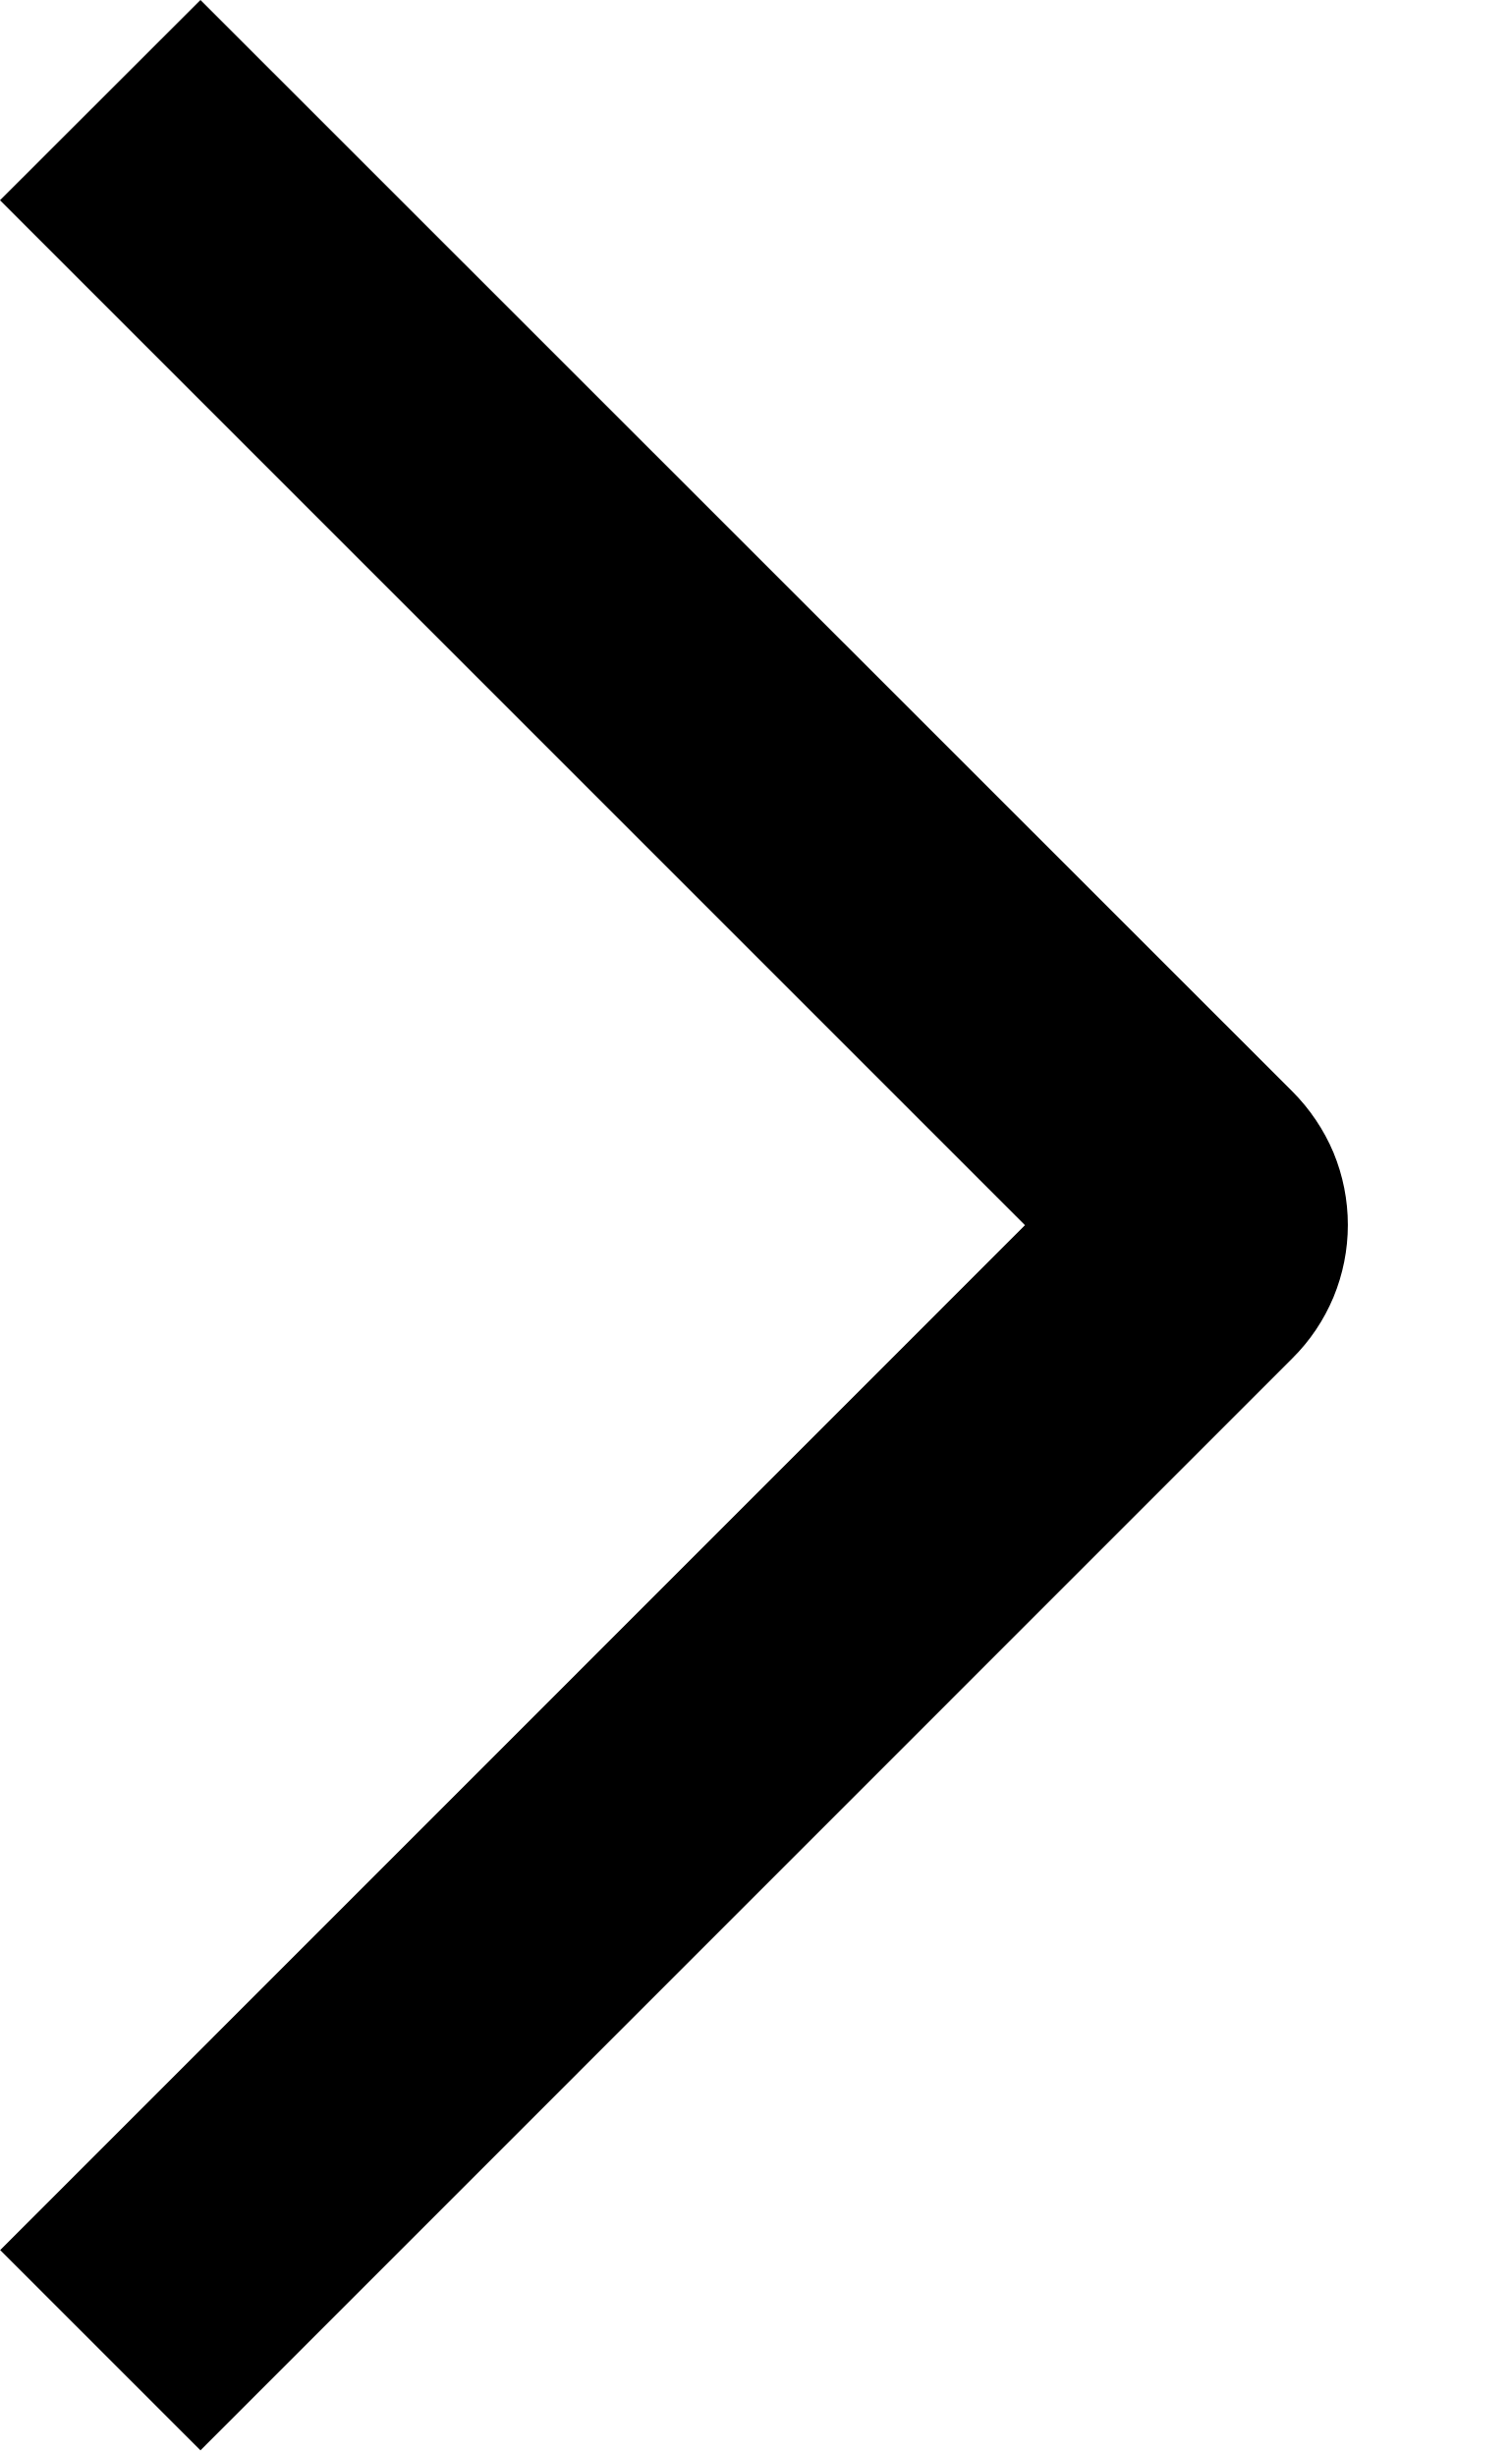
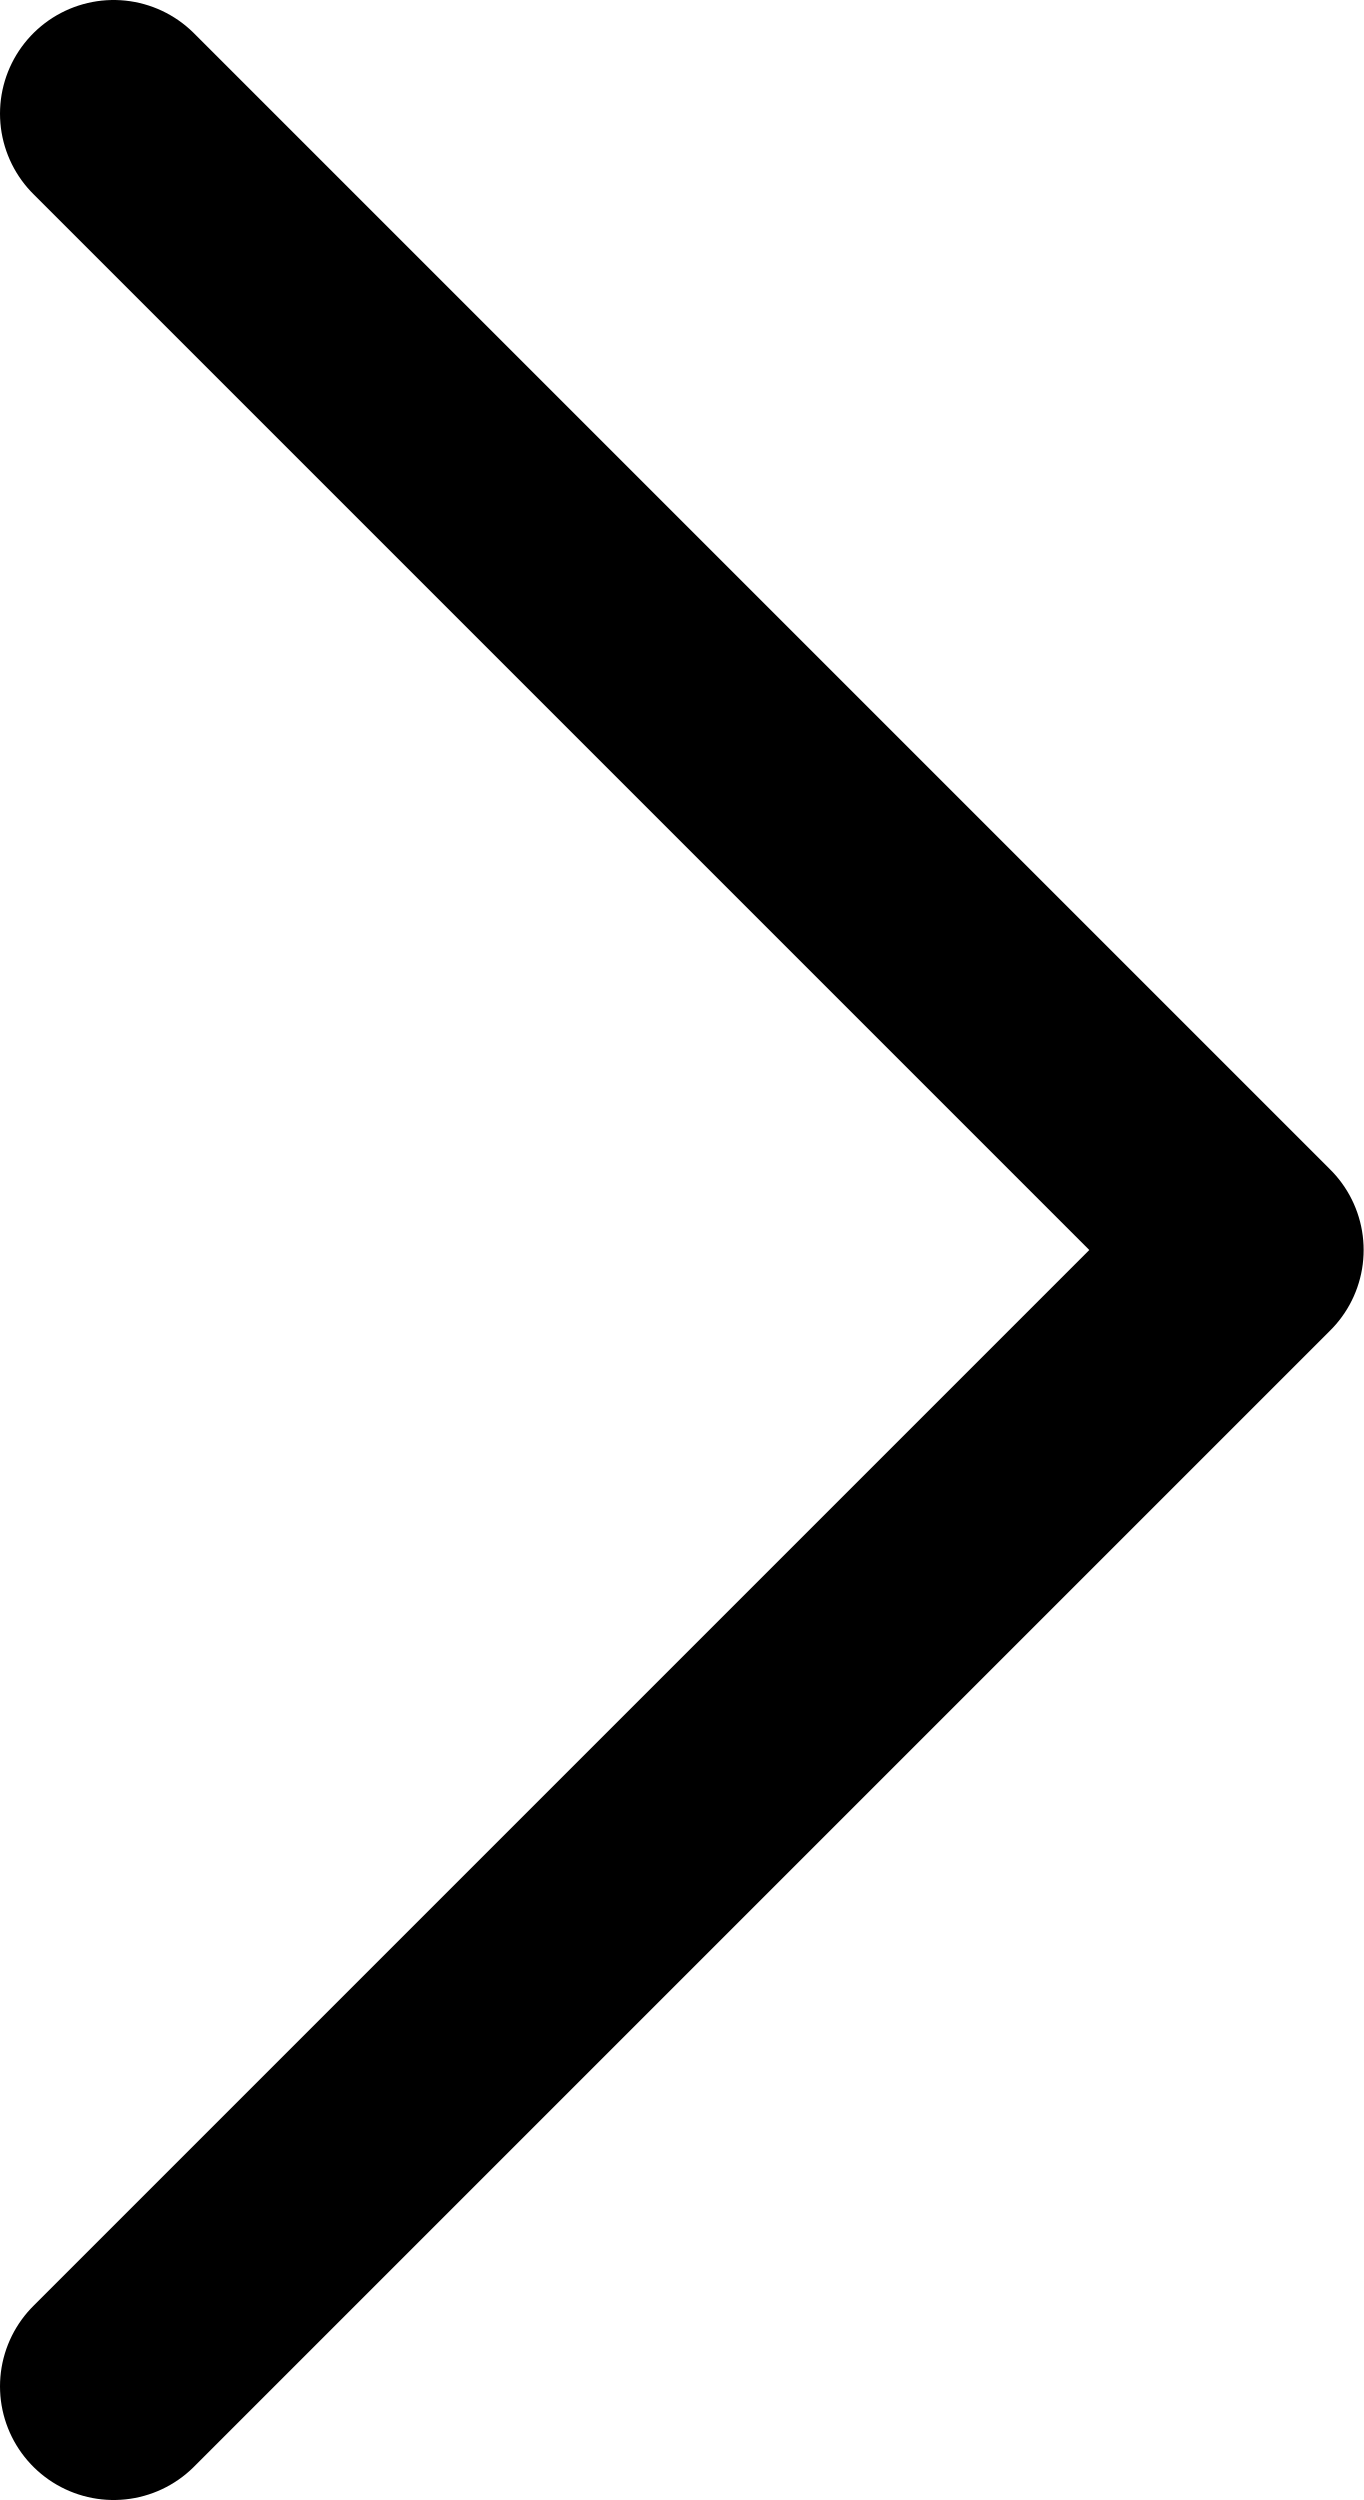
- <svg xmlns="http://www.w3.org/2000/svg" width="8" height="13" viewBox="0 0 8 13" fill="none">
-   <path d="M6.67572e-06 1.06L1.061 0L6.84 5.777C6.933 5.87 7.007 5.98 7.058 6.101C7.108 6.222 7.134 6.352 7.134 6.484C7.134 6.615 7.108 6.745 7.058 6.866C7.007 6.988 6.933 7.098 6.84 7.19L1.061 12.97L0.001 11.91L5.425 6.485L6.67572e-06 1.06Z" fill="black" />
+ <svg xmlns="http://www.w3.org/2000/svg" width="6" height="11" viewBox="0 0 6 11" fill="none">
+   <path d="M0.5 10.5L5.5 5.5L0.5 0.5" stroke="black" stroke-linecap="round" stroke-linejoin="round" />
</svg>
